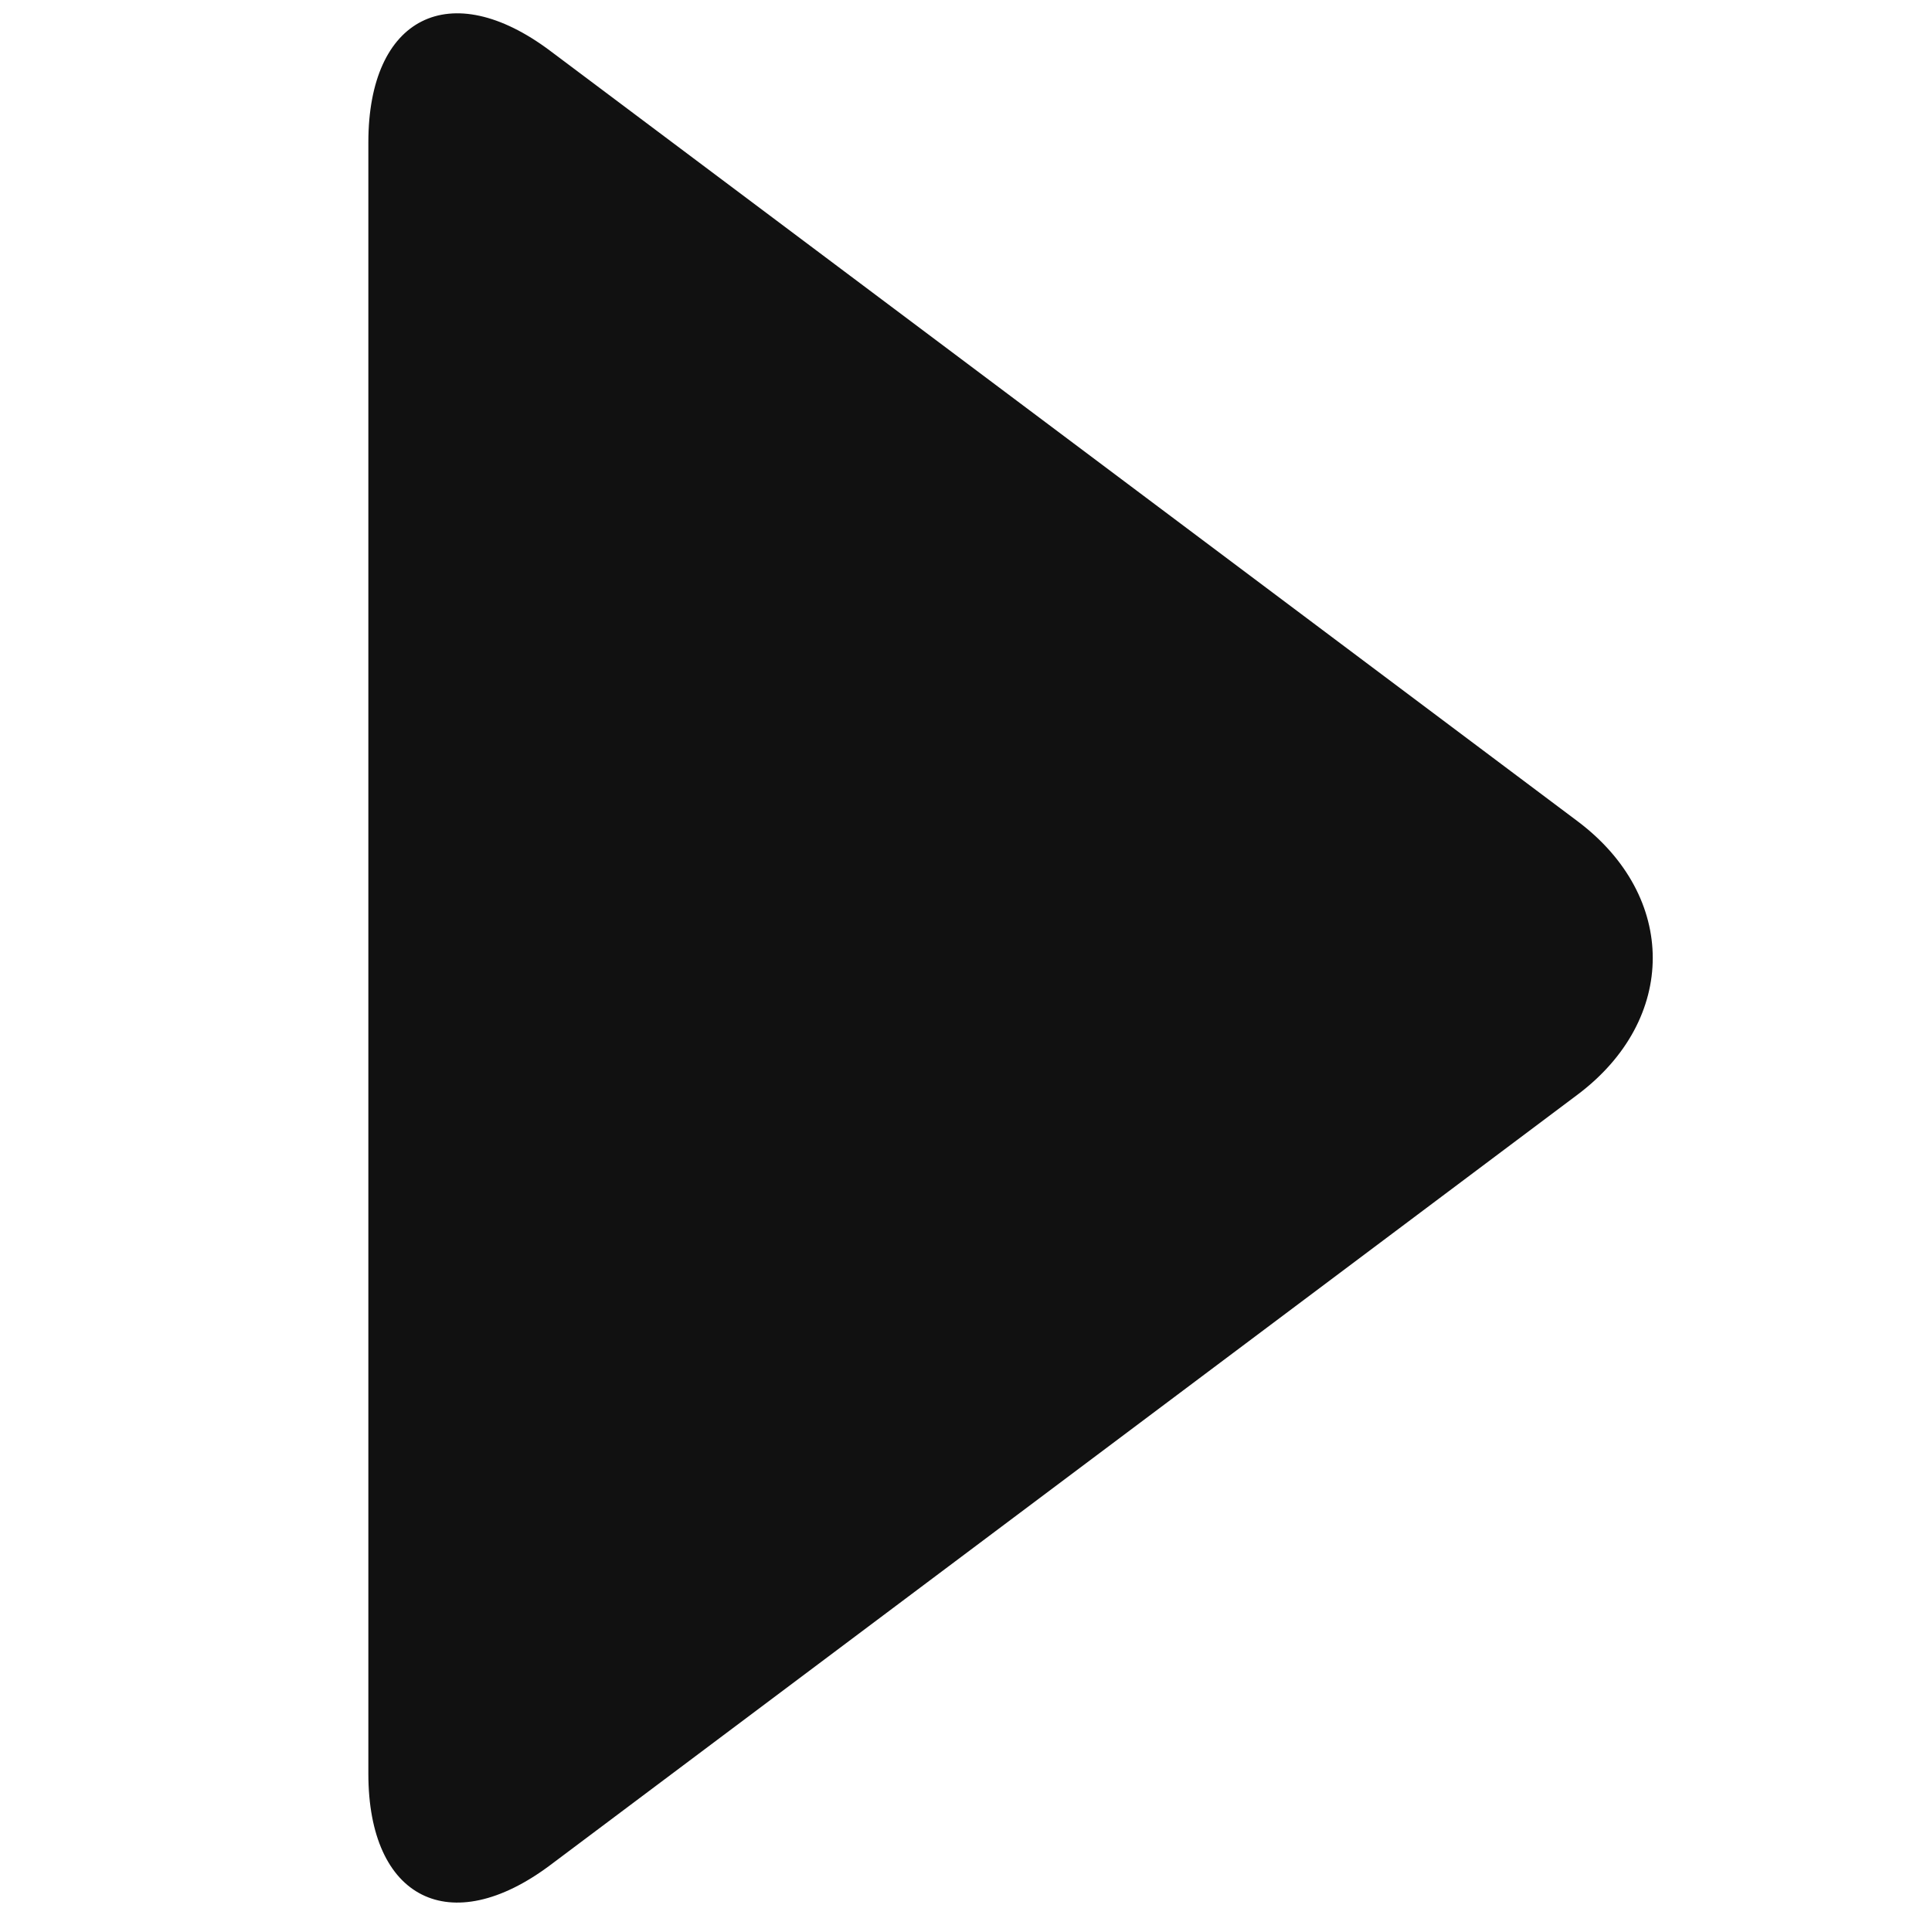
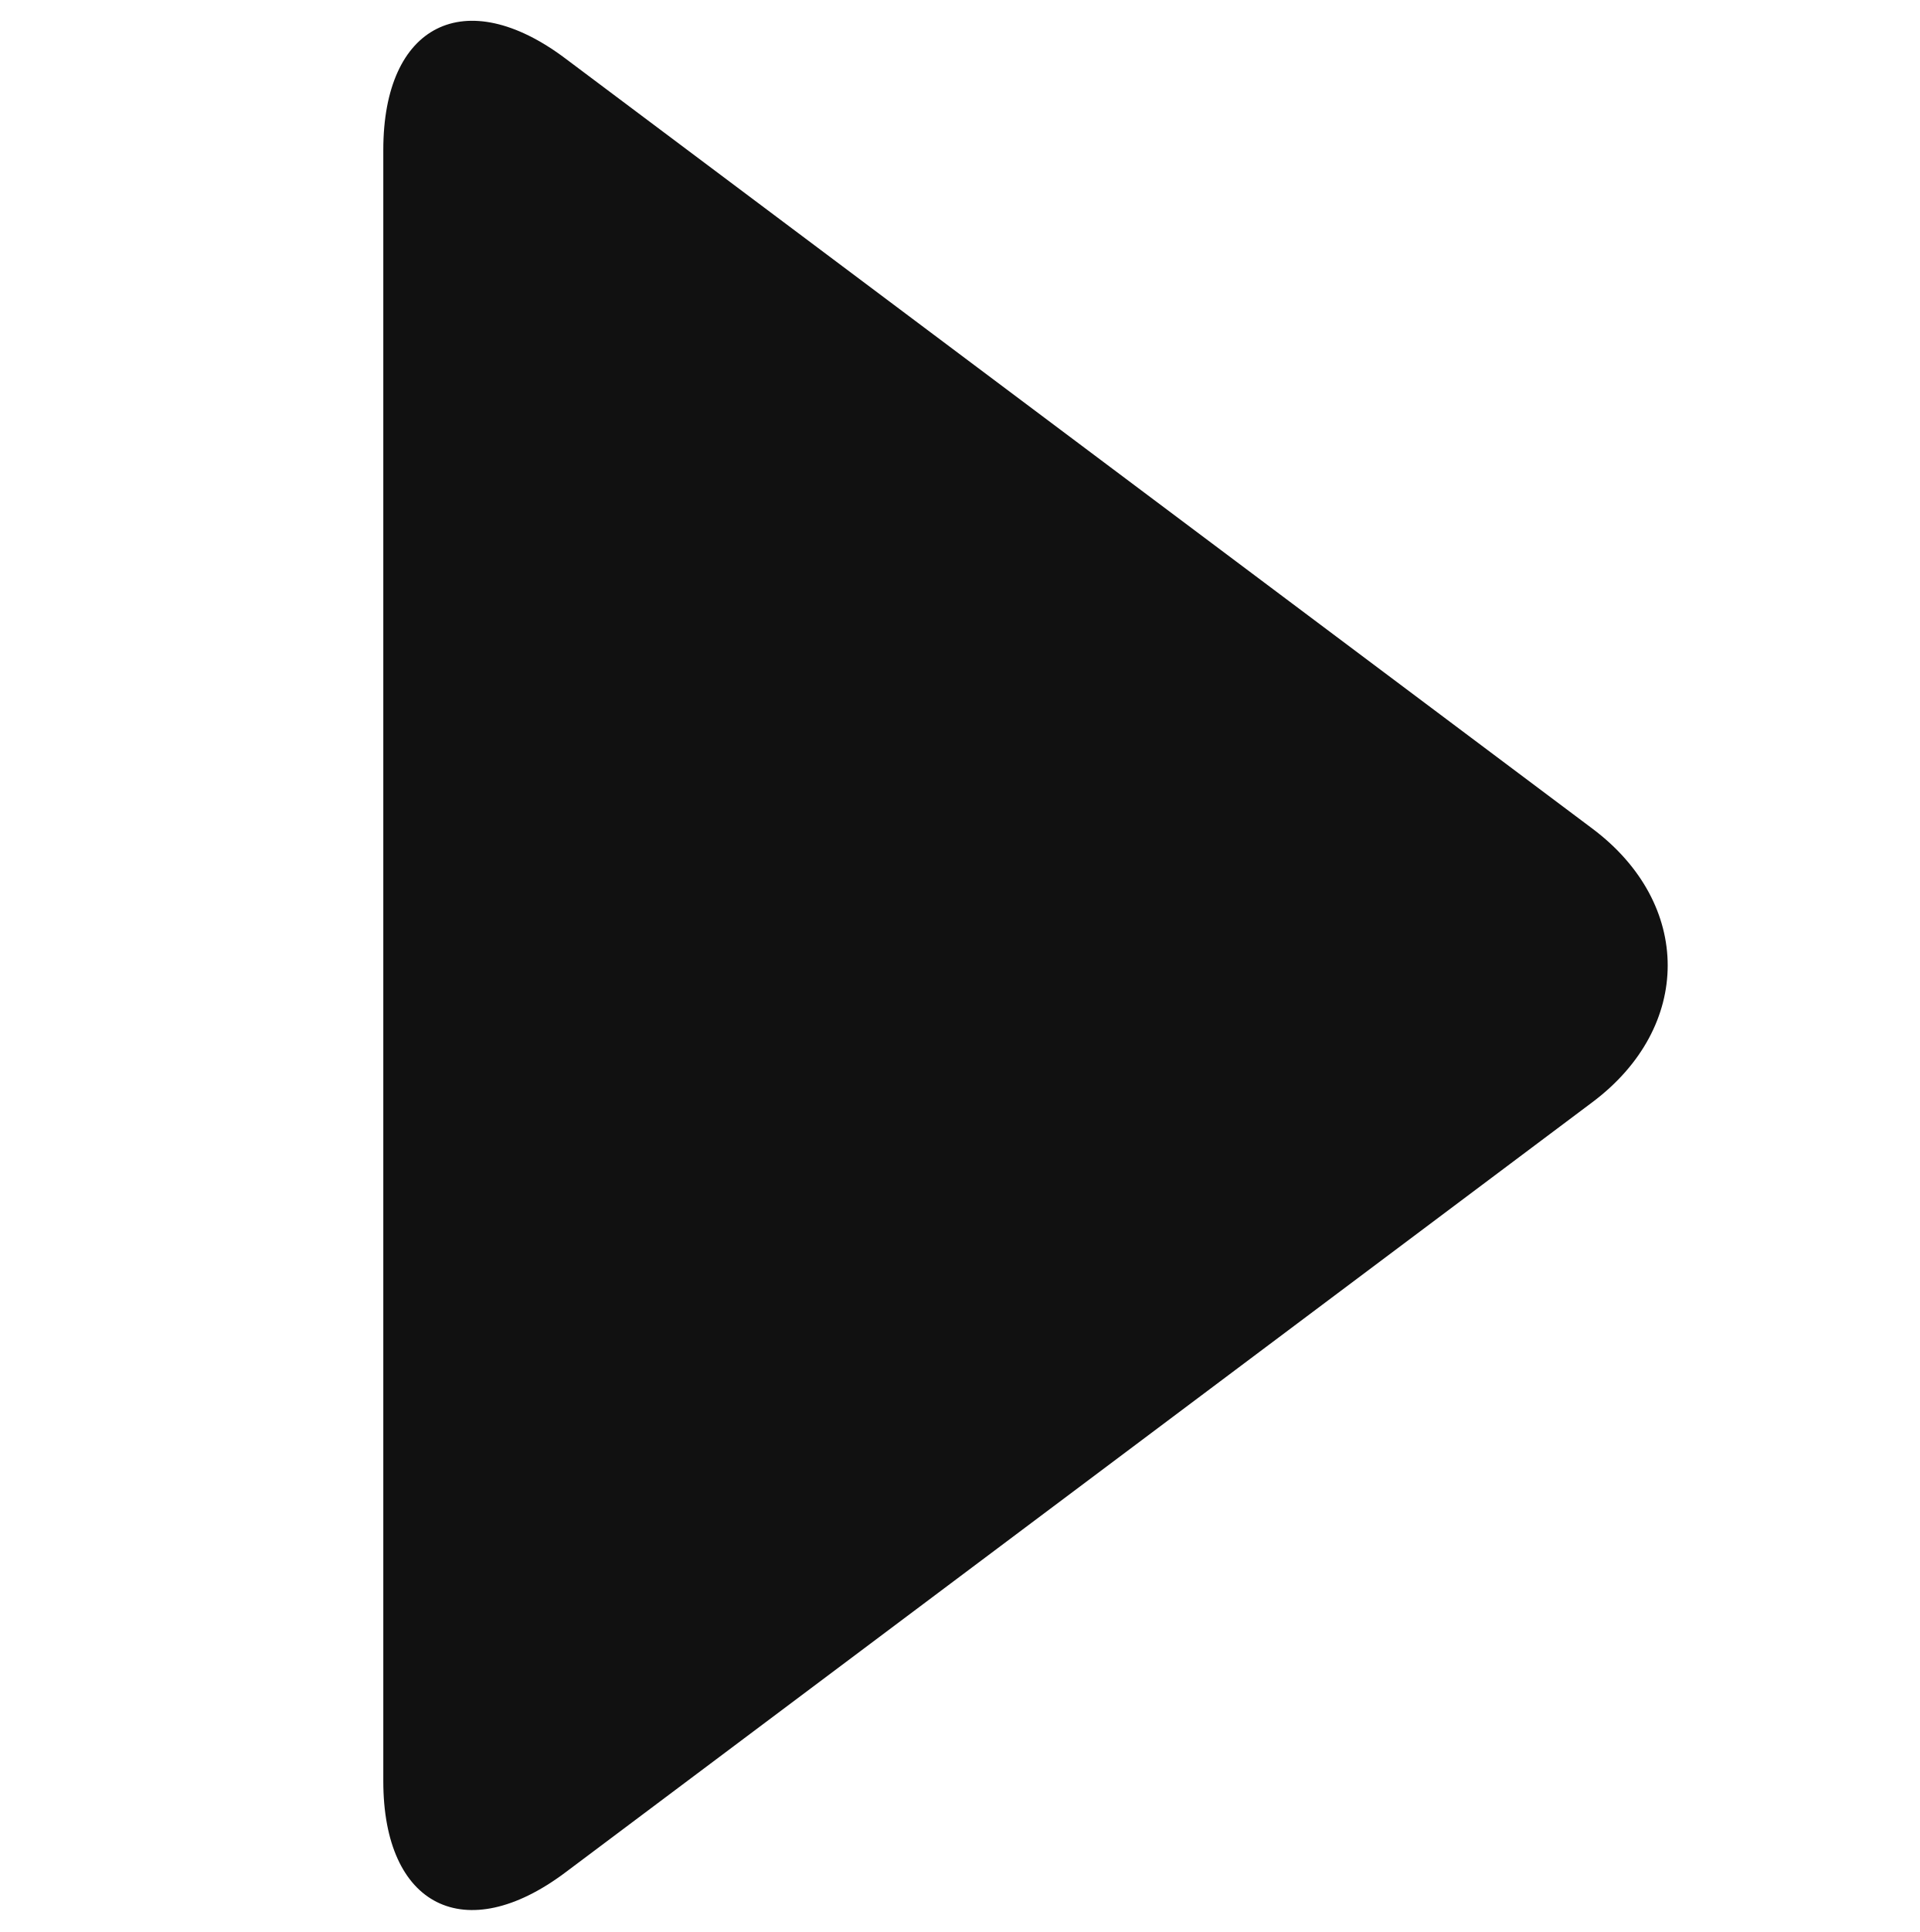
<svg xmlns="http://www.w3.org/2000/svg" version="1.1" id="Layer_1" width="257" height="258.564" viewBox="0 0 257 258.564" overflow="visible" enable-background="new 0 0 257 258.564" xml:space="preserve">
-   <path fill="#111111" d="M73.685,6.831C60.269-3.255,49.308,2.253,49.308,19.055v218.325c0,16.762,10.961,22.282,24.377,12.209  l137.481-103.086c13.43-10.072,13.43-26.527,0-36.601L73.685,6.831z" />
+   <path fill="#111111" d="M75.686,7.831C62.27-2.255,51.309,3.253,51.309,20.055v218.325c0,16.762,10.961,22.282,24.377,12.209  l137.481-103.086c13.43-10.072,13.43-26.527,0-36.601L75.686,7.831z" />
</svg>
